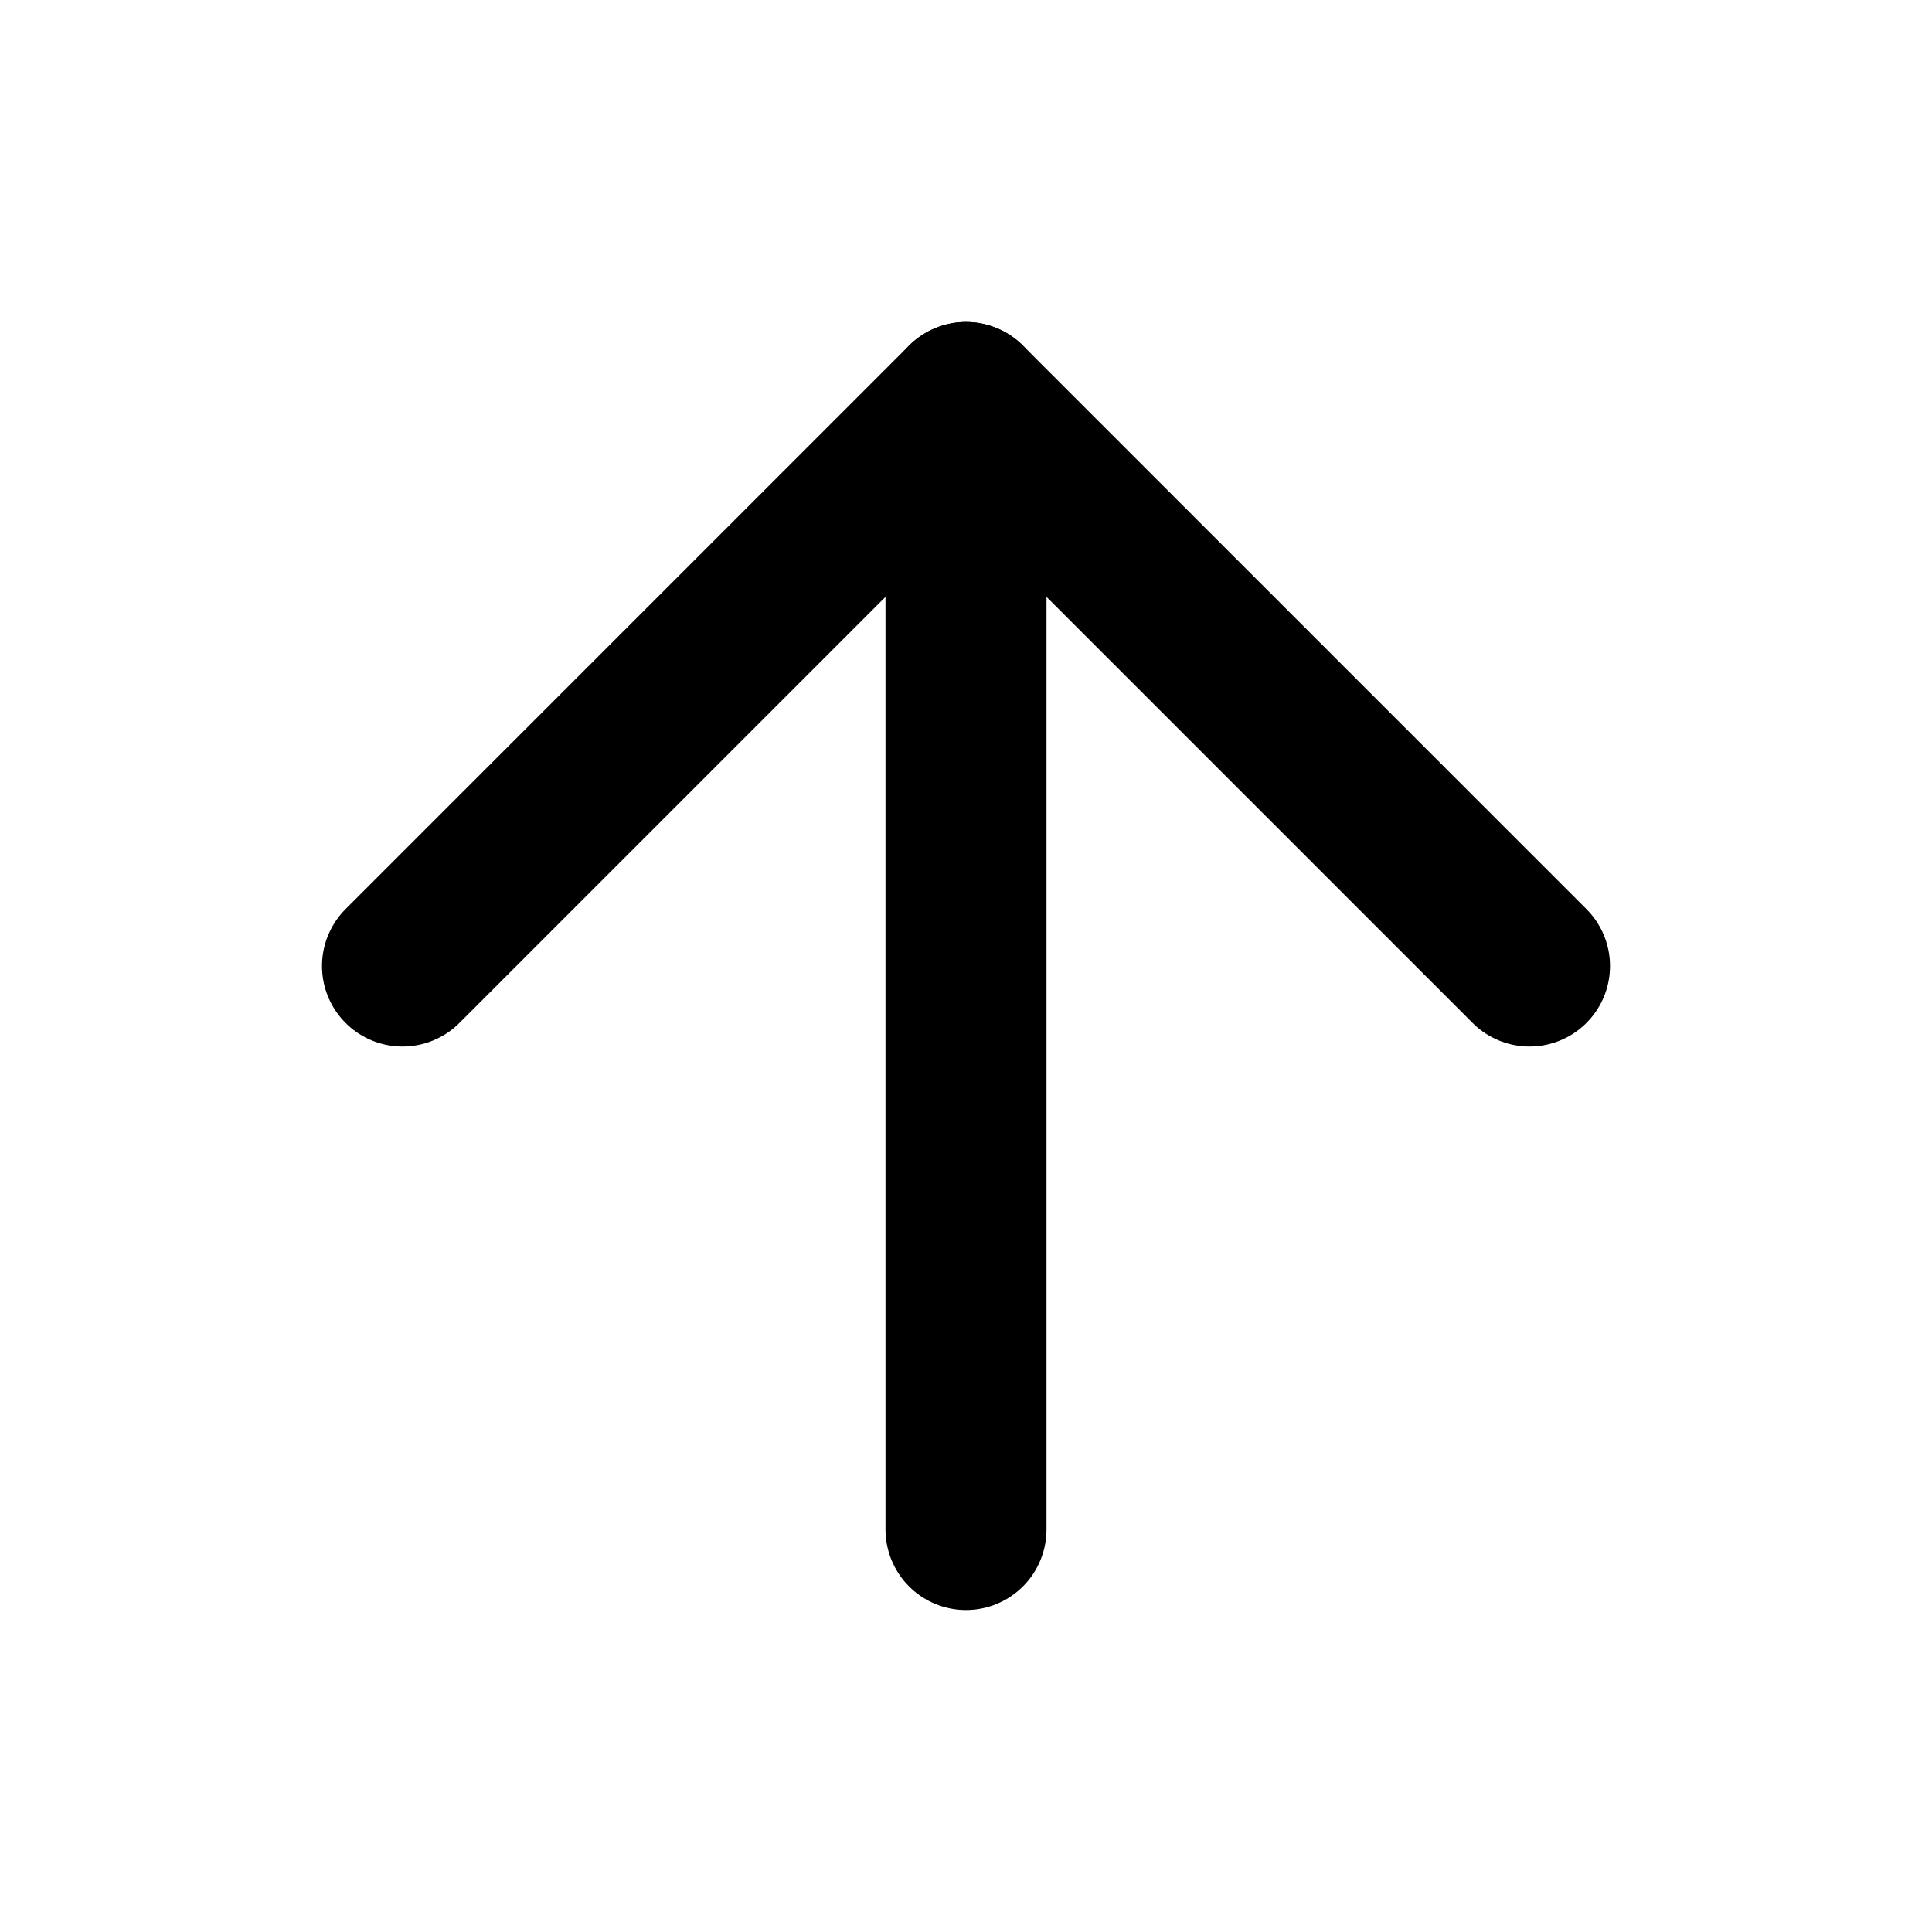
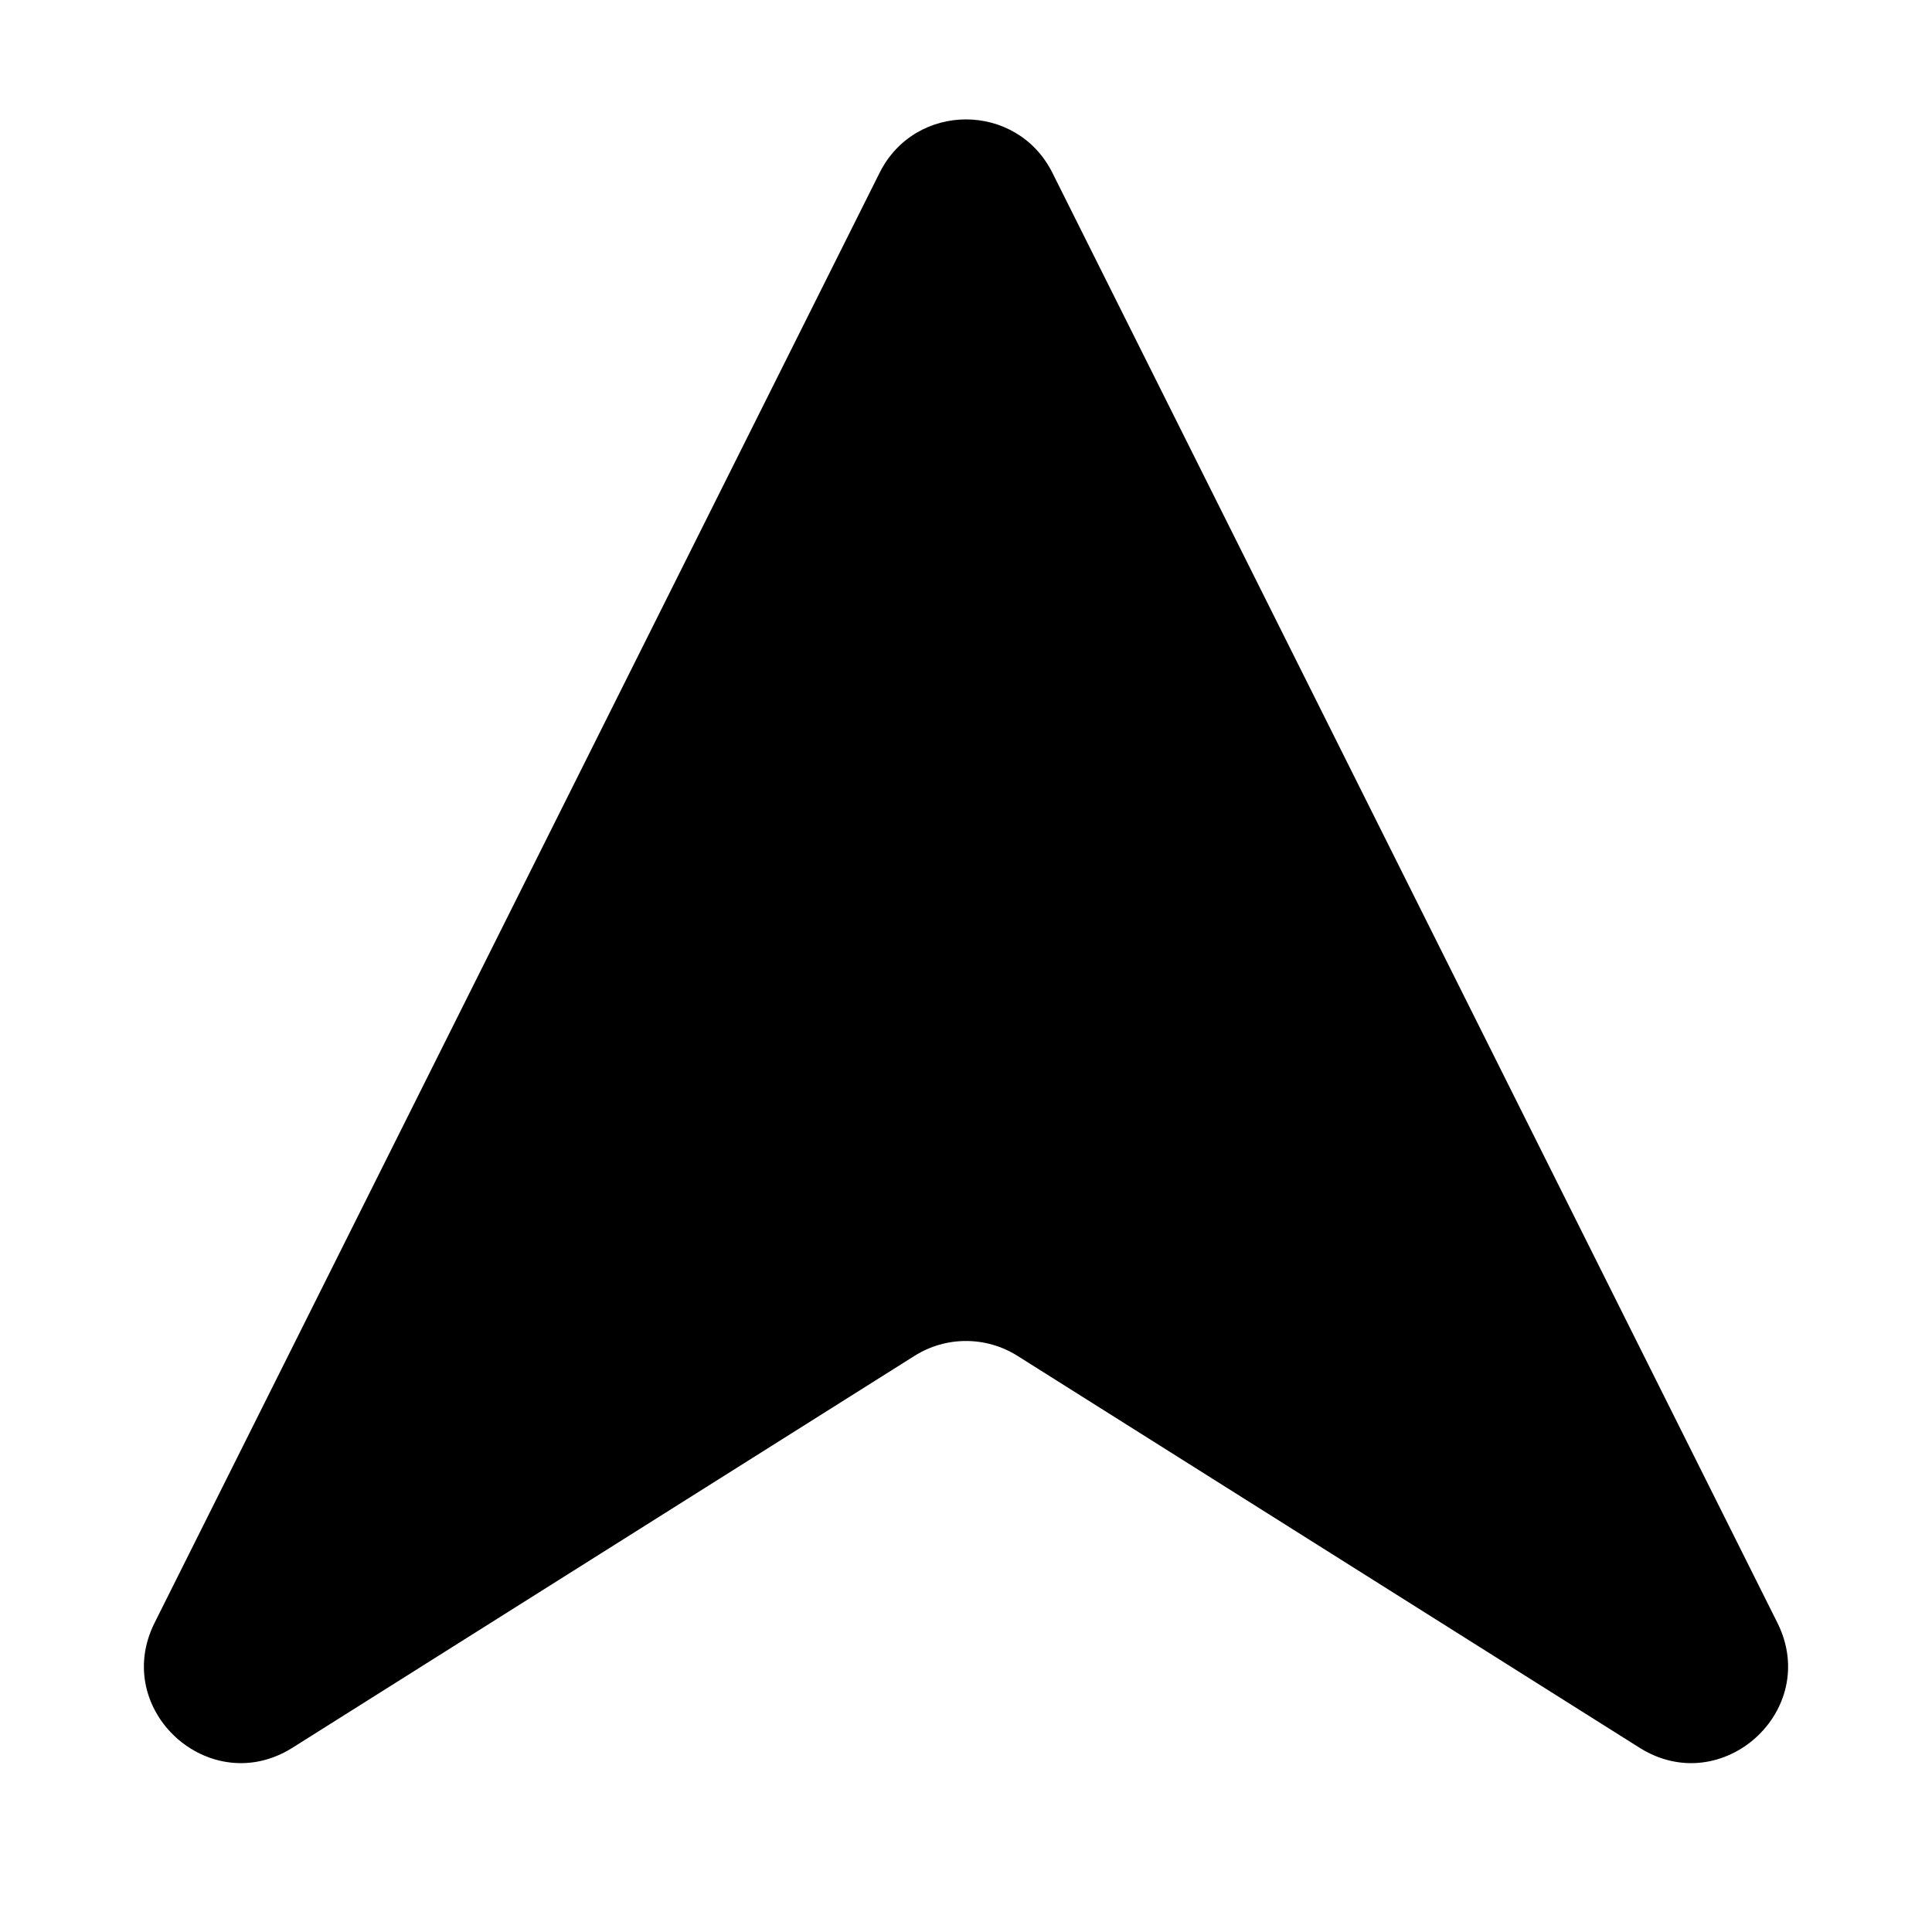
- <svg xmlns="http://www.w3.org/2000/svg" width="200" height="200" viewBox="0 0 24 24" fill="none" stroke="#000000" stroke-width="2" stroke-linecap="round" stroke-linejoin="round" class="feather feather-arrow-up">
-   <line x1="12" y1="19" x2="12" y2="5" />
-   <polyline points="5 12 12 5 19 12" />
+ <svg xmlns="http://www.w3.org/2000/svg" width="100" height="100" viewBox="0 0 100 100" fill="none">
+   <path d="M45.528 8.944C47.37 5.259 52.63 5.259 54.472 8.944L91.998 83.996C94.26 88.521 89.141 93.159 84.861 90.462L52.665 70.179C51.036 69.153 48.964 69.153 47.335 70.179L15.14 90.462C10.859 93.159 5.74 88.521 8.002 83.996L45.528 8.944Z" fill="black" />
</svg>
